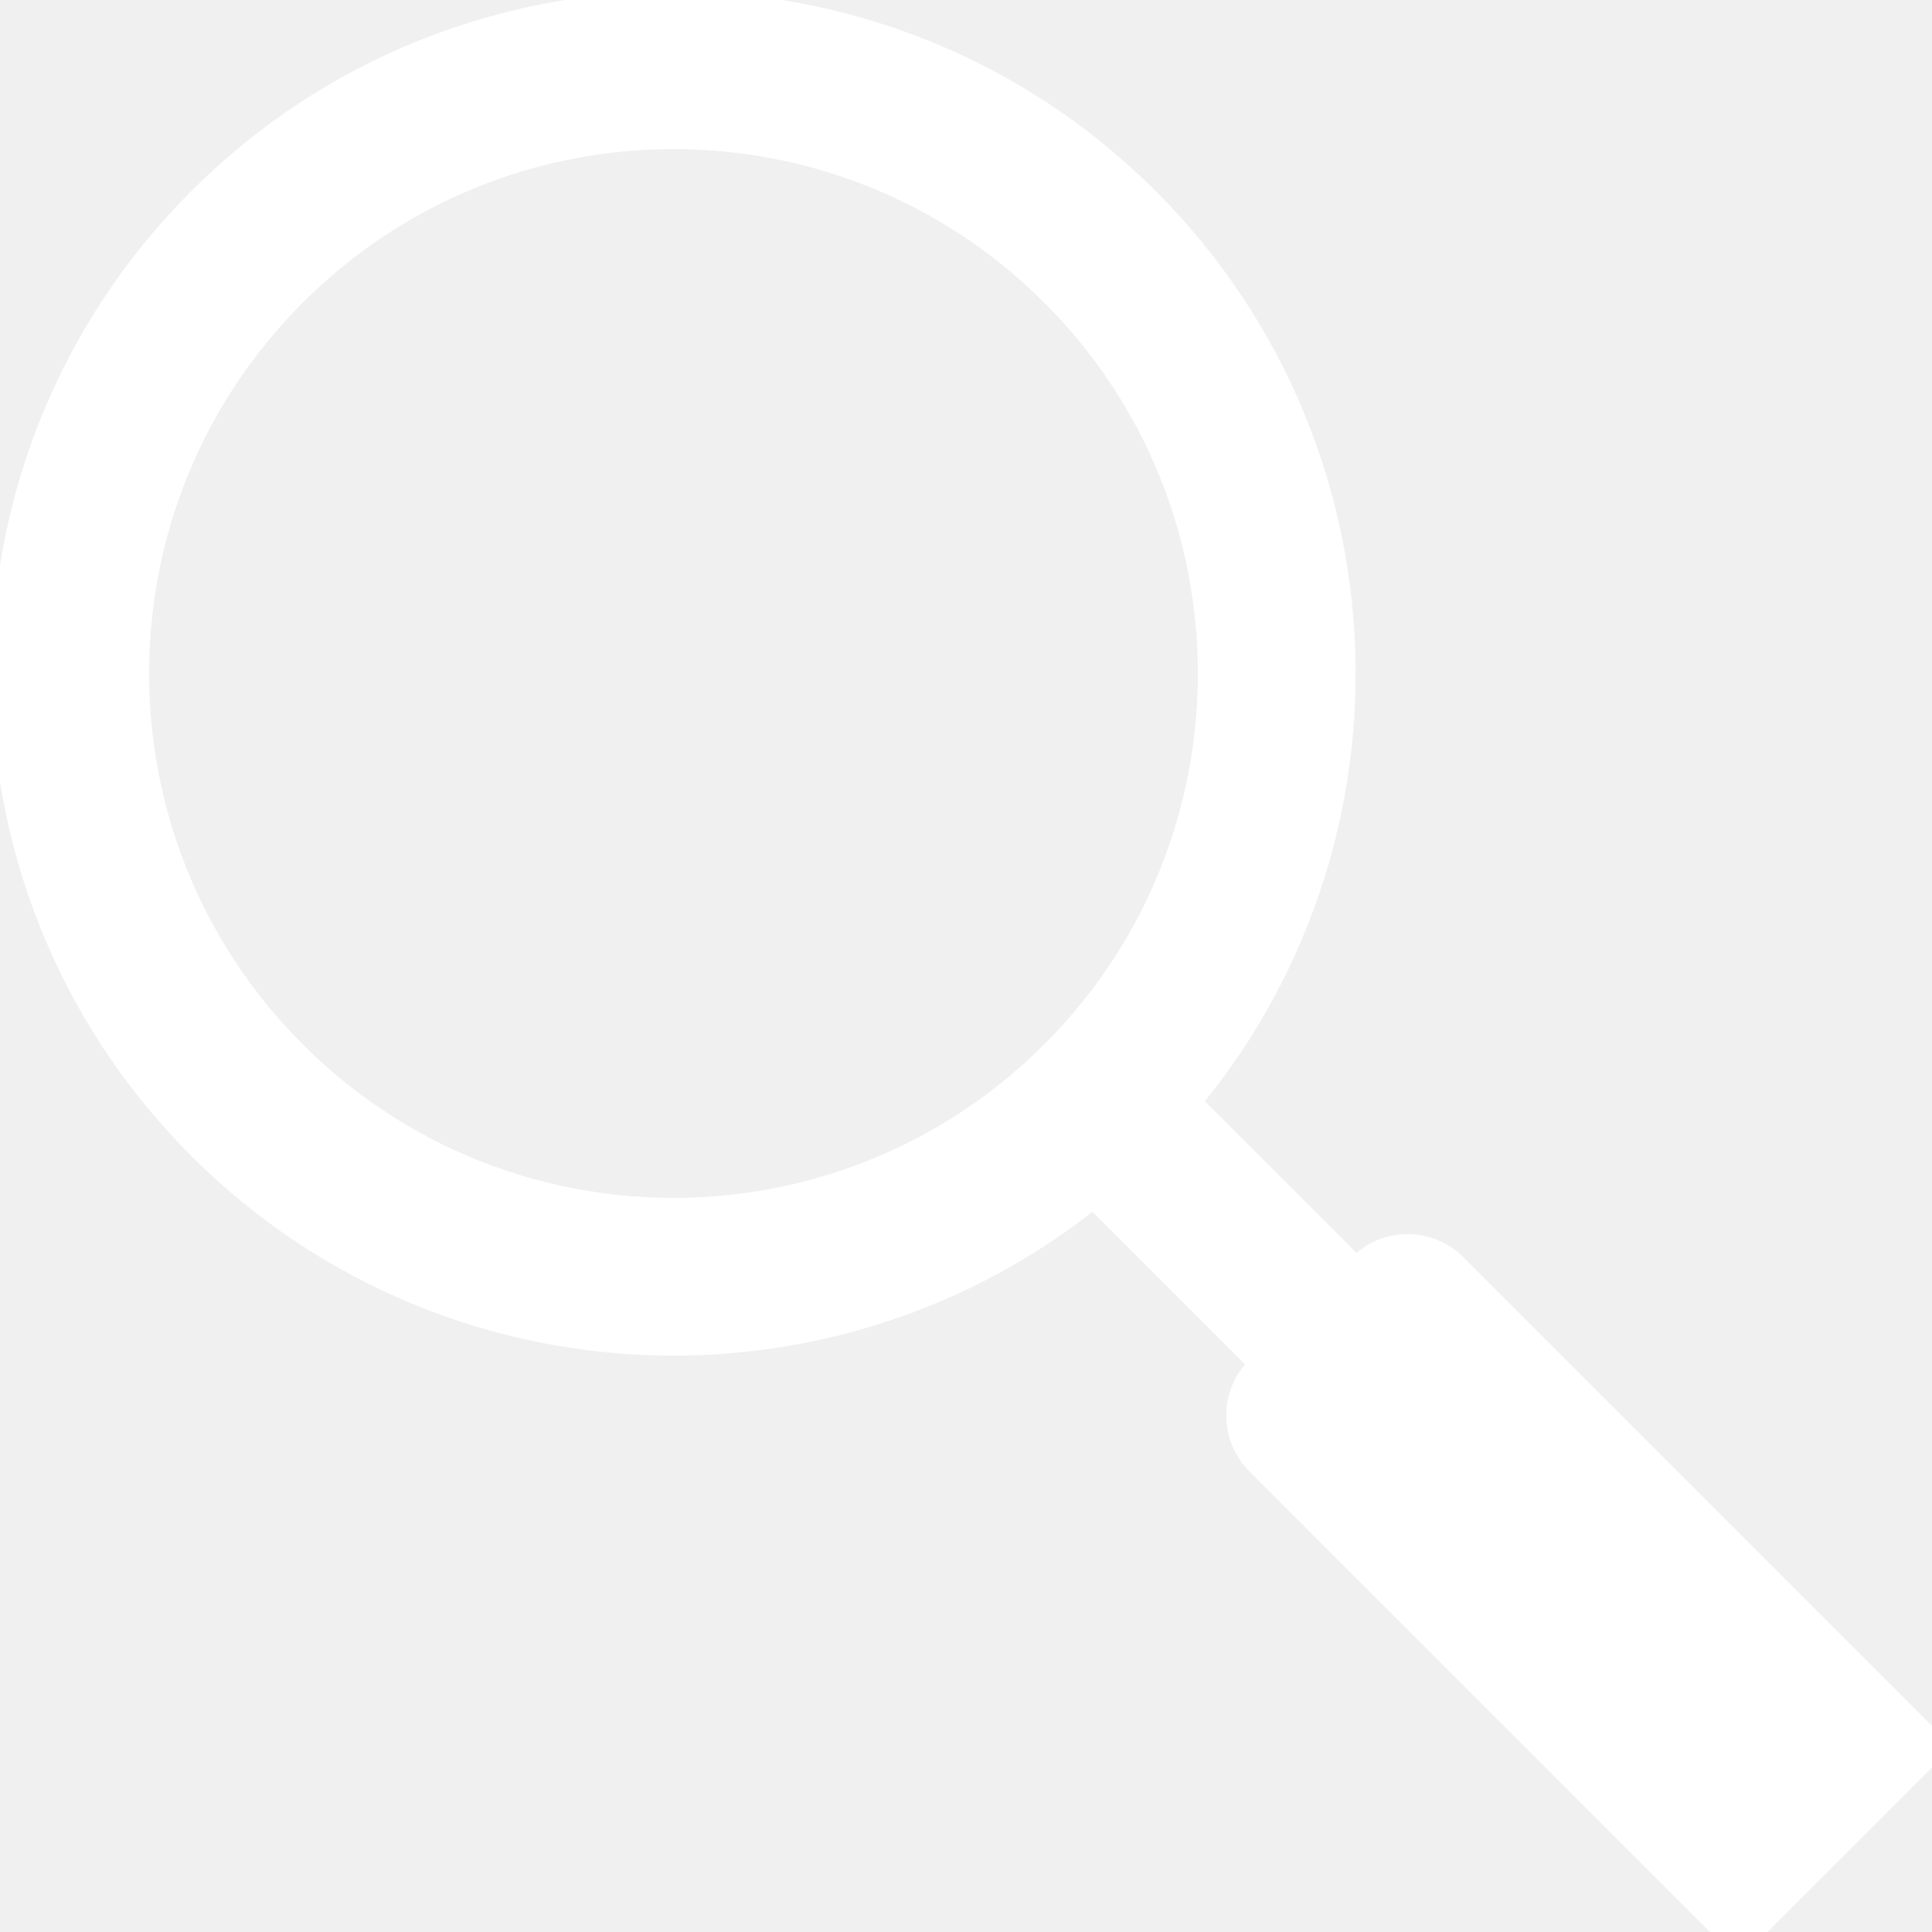
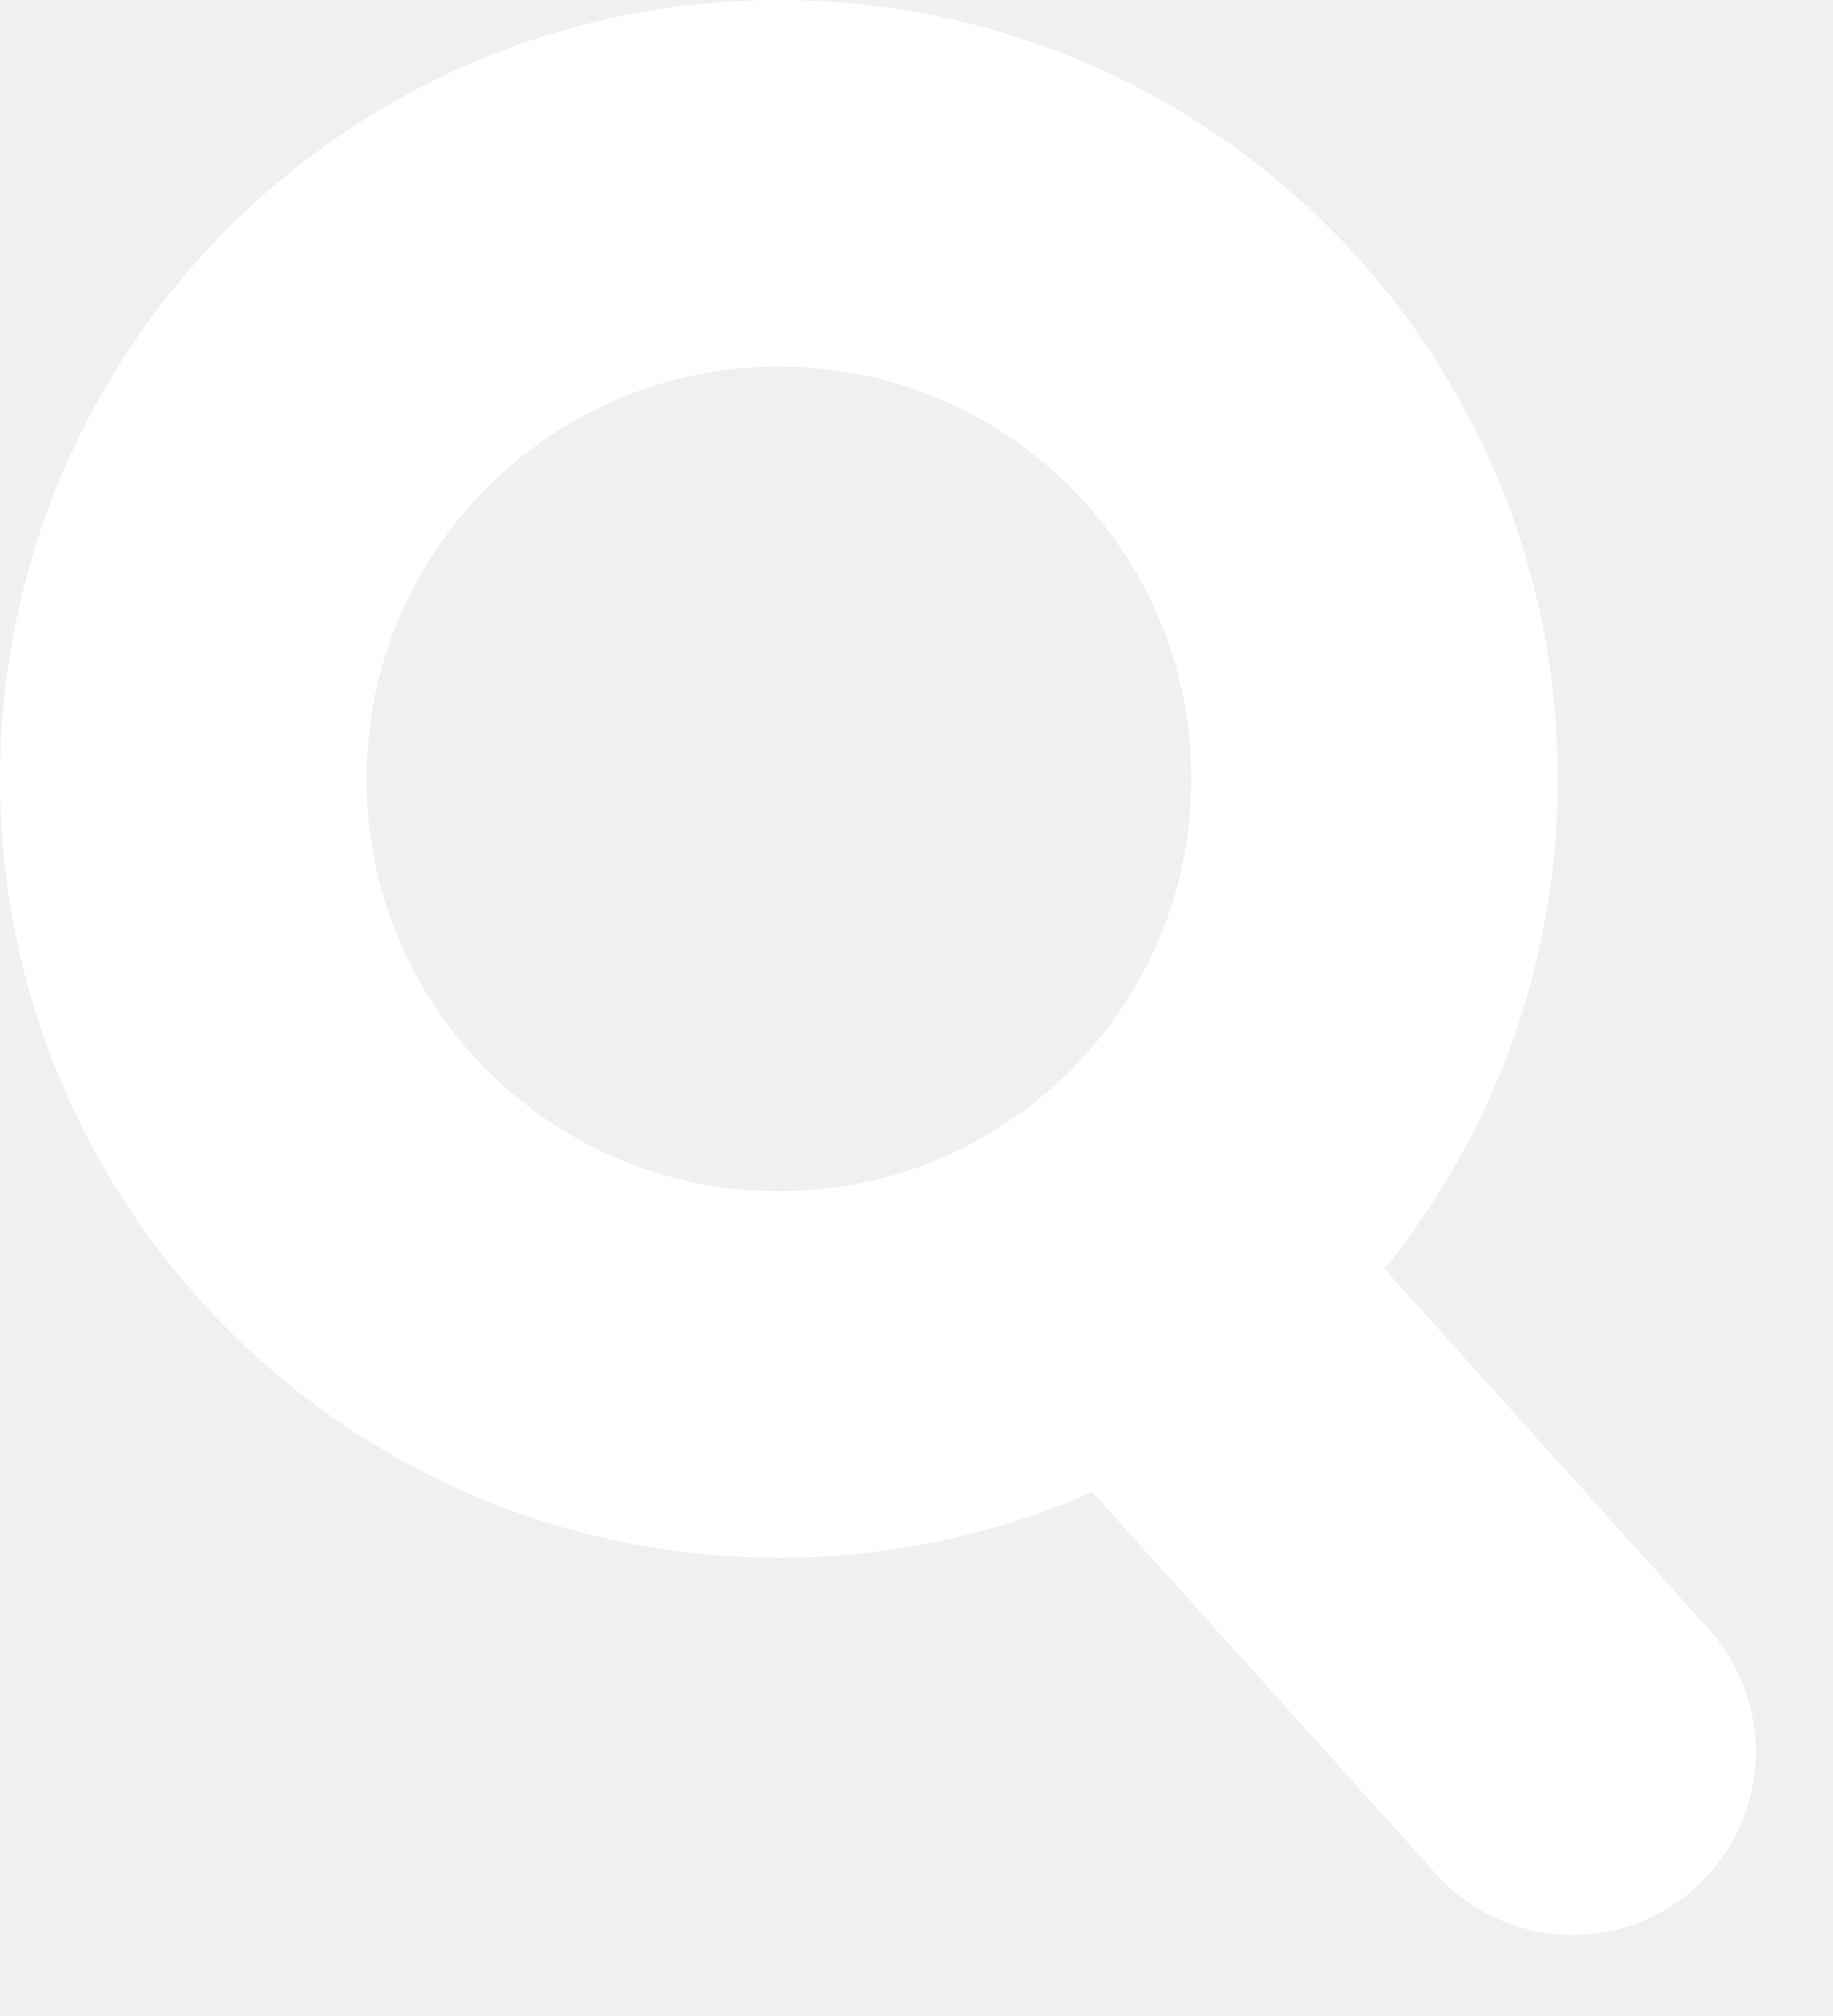
- <svg xmlns="http://www.w3.org/2000/svg" width="490" height="490">
-   <path fill="none" stroke="#FFF" stroke-width="40" stroke-linecap="round" d="m280,278a153,153 0 1,0-2,2l170,170m-91-117 110,110-26,26-110-110" />
+ <svg xmlns="http://www.w3.org/2000/svg" width="20px" height="22px" viewBox="0 0 20 22" version="1.1">
+   <defs />
+   <g id="Page-1" stroke="none" stroke-width="1" fill="none" fill-rule="evenodd">
+     <g id="Magnifying-Glass" transform="translate(2, 2)" stroke="#FFFFFF" stroke-width="4">
+       <circle id="Oval-7" cx="6.5" cy="6.5" r="6.5" />
+       <path d="M11.145,12.656 L15.16,17.115" id="Path-47" stroke-linecap="round" stroke-linejoin="round" />
+     </g>
+   </g>
</svg>
